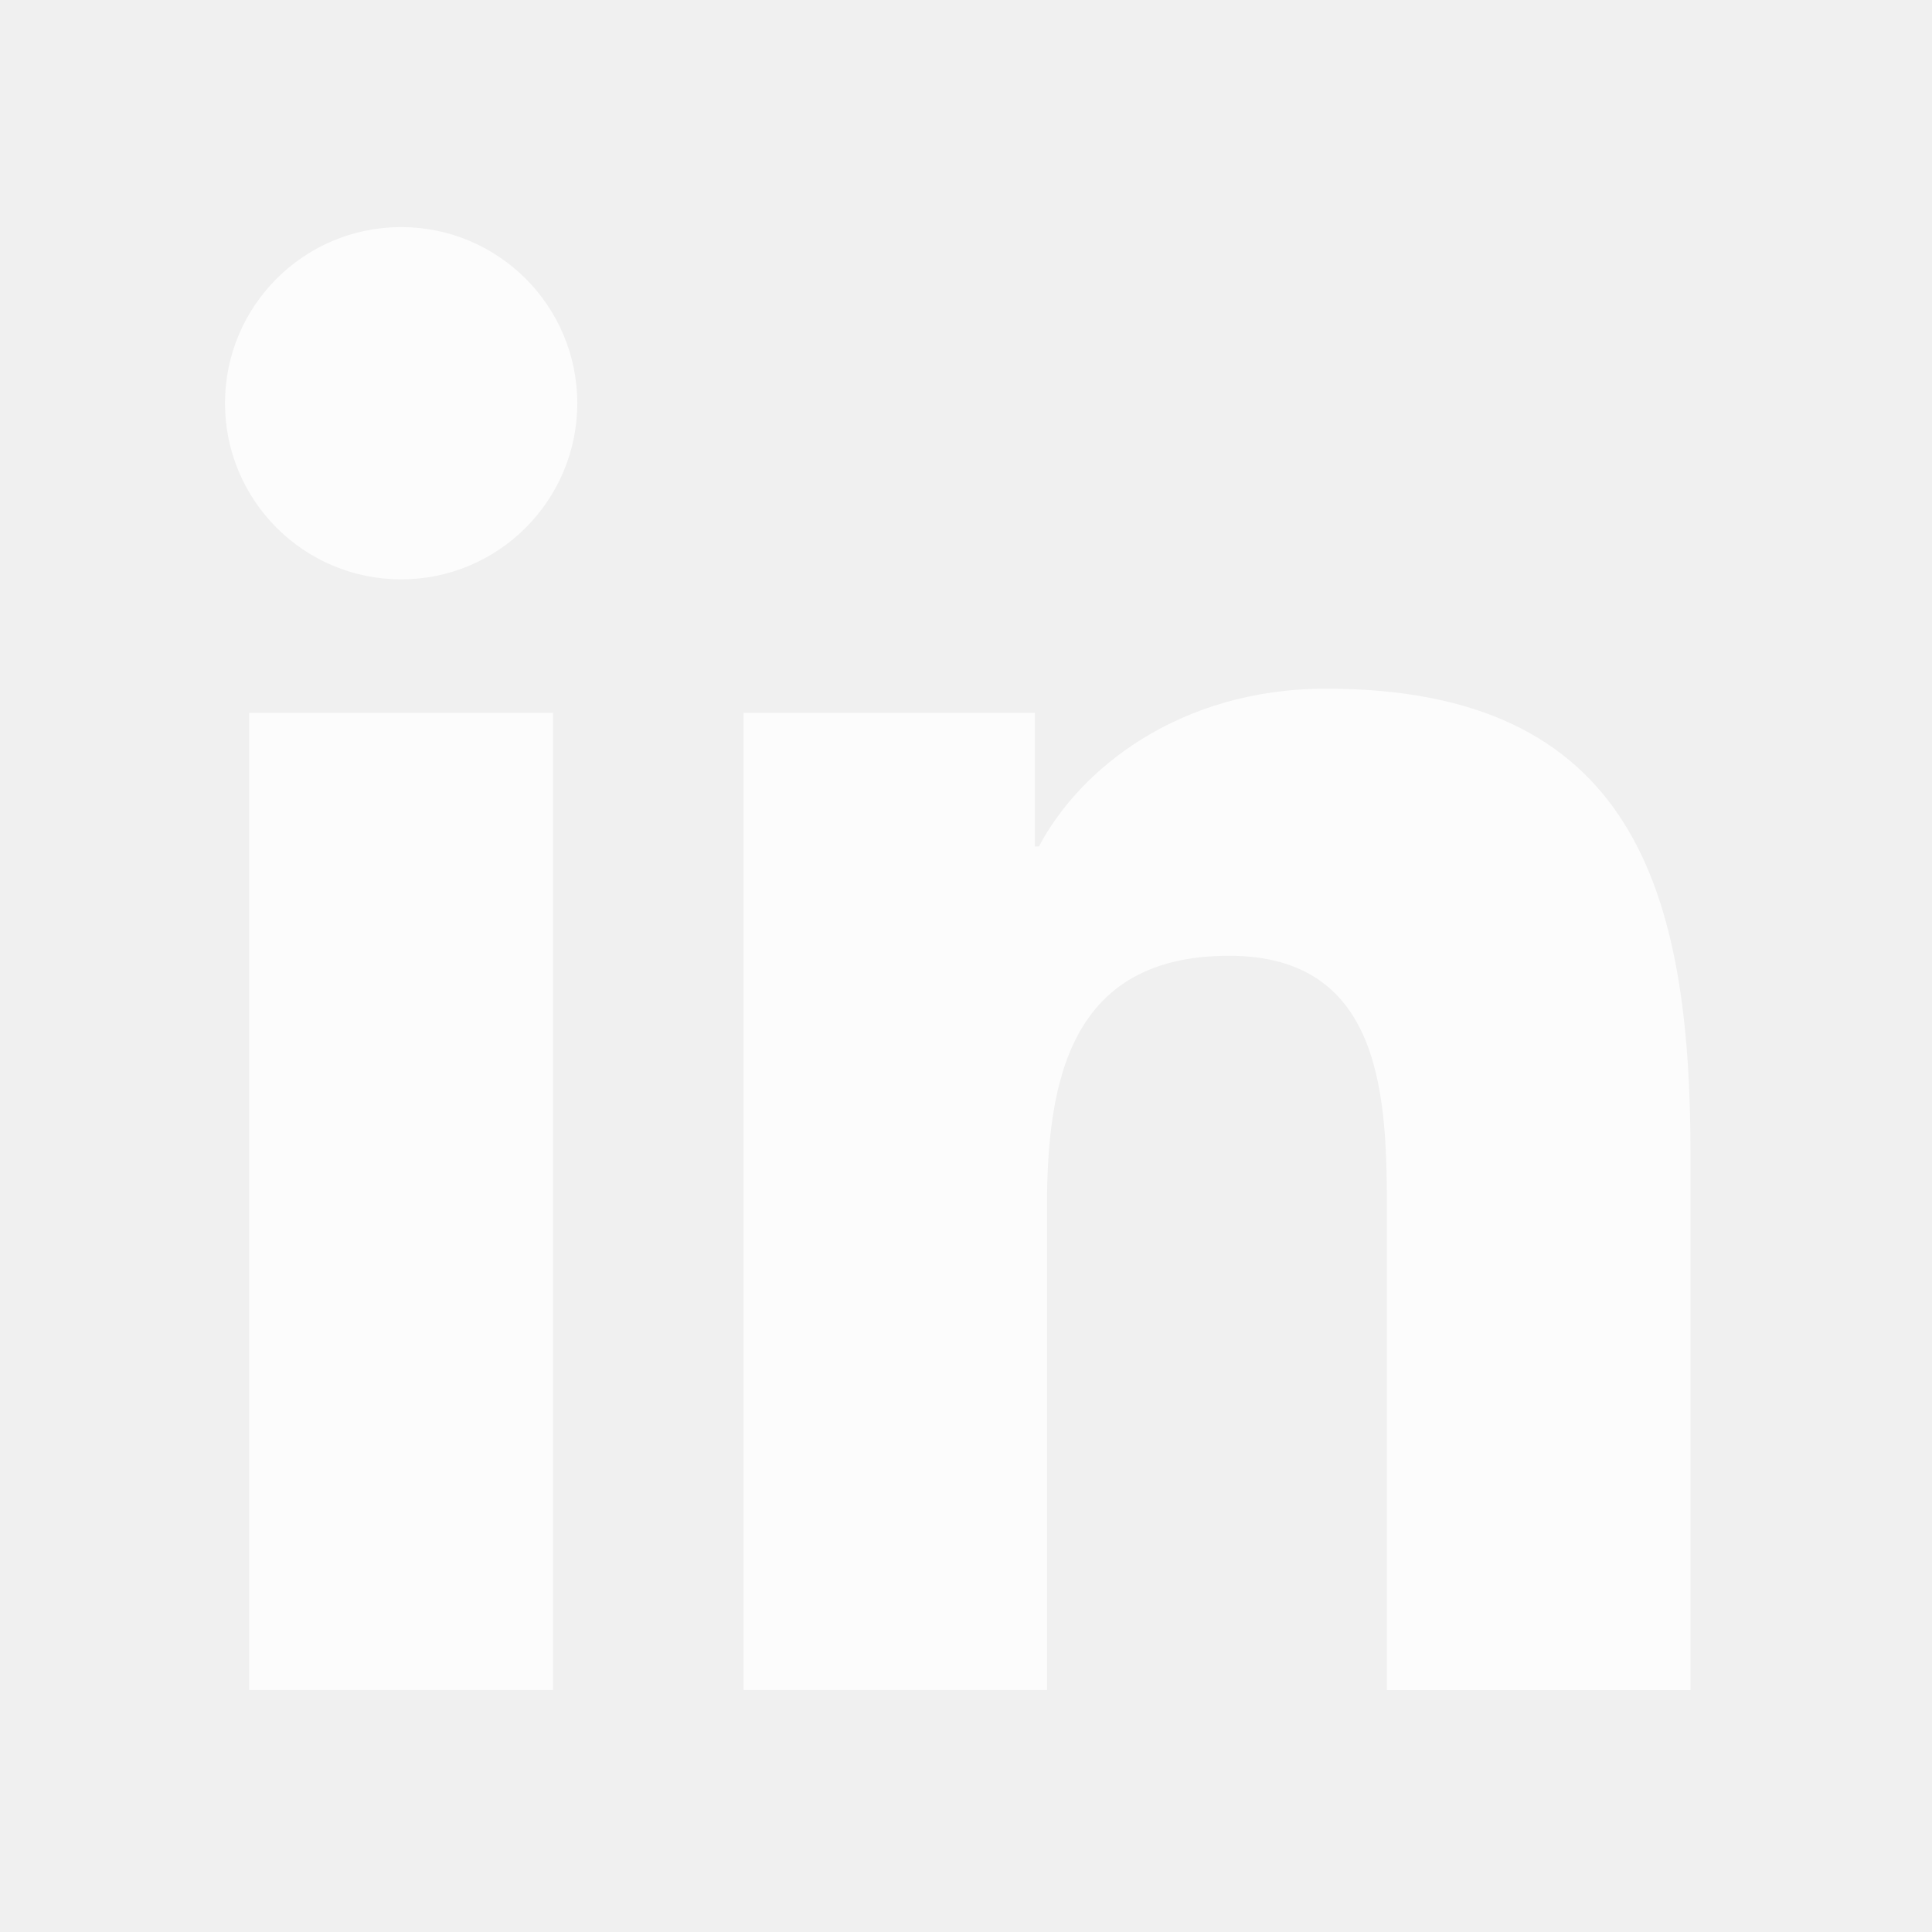
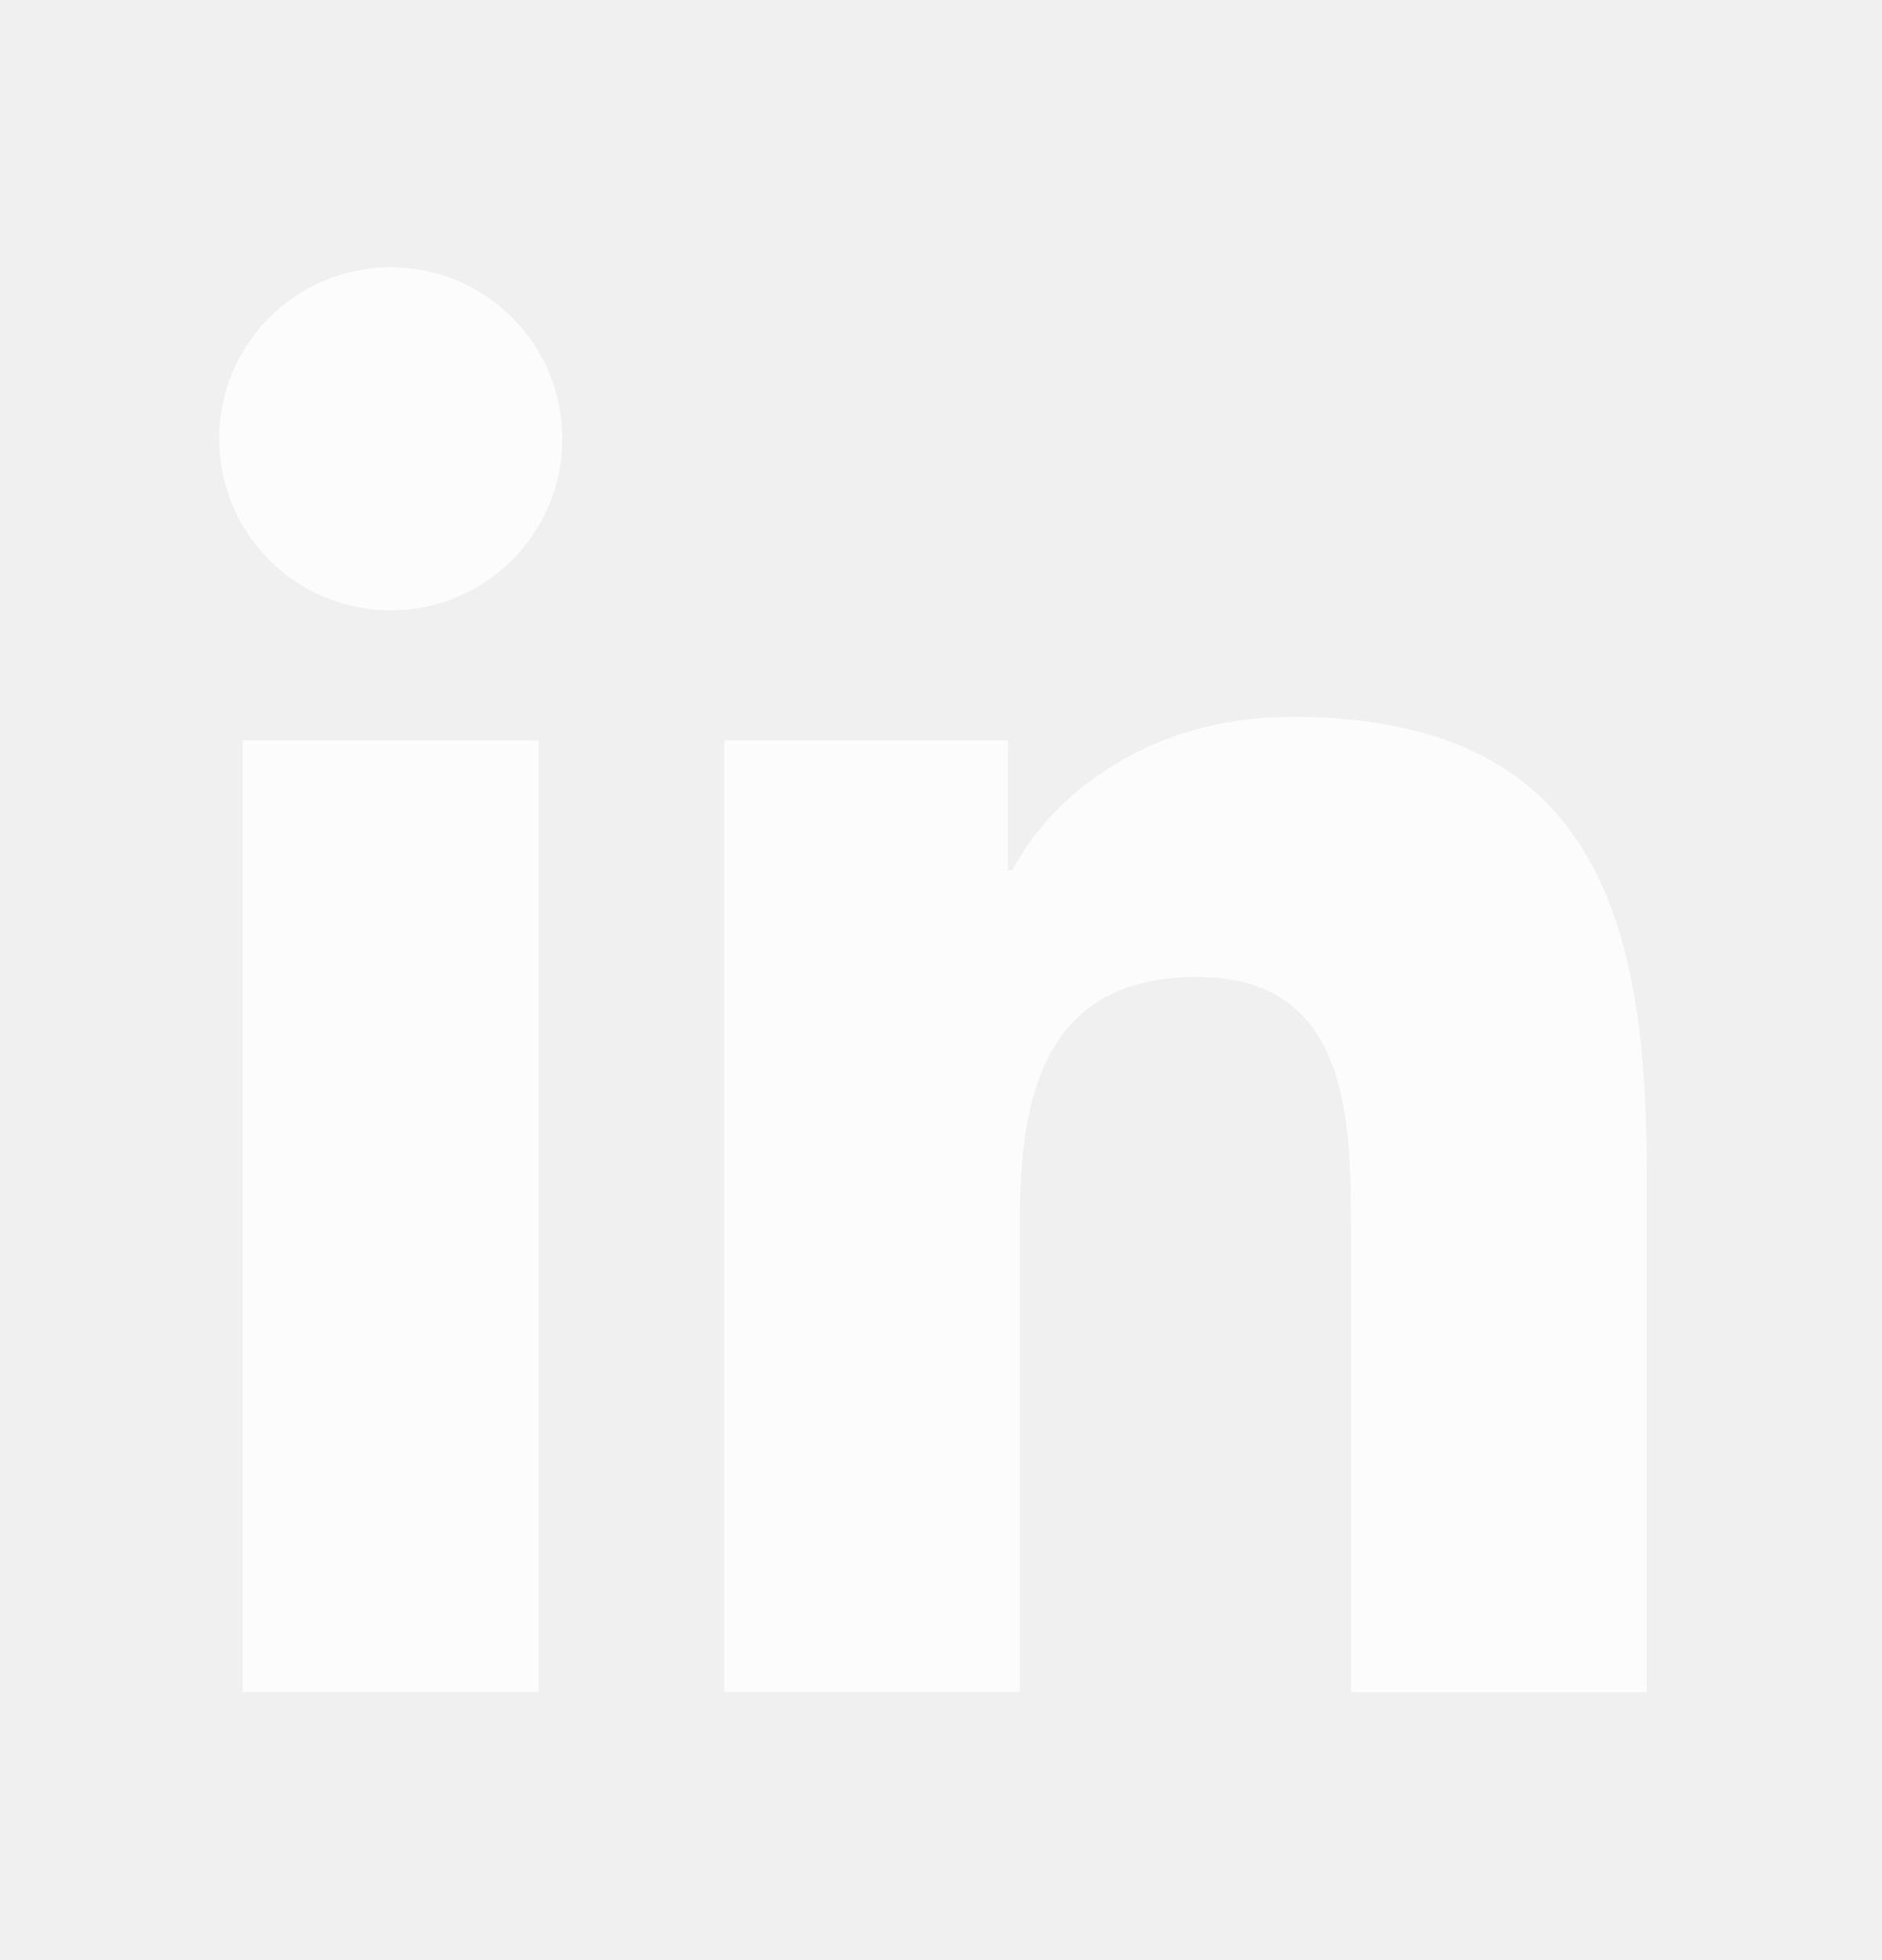
- <svg xmlns="http://www.w3.org/2000/svg" width="24" height="24" viewBox="0 0 24 24" fill="none">
-   <path d="M4.983 7.197C6.191 7.197 7.171 6.217 7.171 5.009C7.171 3.801 6.191 2.821 4.983 2.821C3.775 2.821 2.795 3.801 2.795 5.009C2.795 6.217 3.775 7.197 4.983 7.197Z" fill="white" fill-opacity="0.8" />
-   <path d="M9.237 8.855V20.994H13.006V14.991C13.006 13.407 13.304 11.873 15.268 11.873C17.205 11.873 17.229 13.684 17.229 15.091V20.995H21V14.338C21 11.068 20.296 8.555 16.474 8.555C14.639 8.555 13.409 9.562 12.906 10.515H12.855V8.855H9.237V8.855ZM3.095 8.855H6.87V20.994H3.095V8.855Z" fill="white" fill-opacity="0.8" />
+ <svg xmlns="http://www.w3.org/2000/svg" width="24" height="25" viewBox="0 0 24 25" fill="none">
+   <path d="M4.983 7.785C6.191 7.785 7.171 6.806 7.171 5.597C7.171 4.389 6.191 3.409 4.983 3.409C3.775 3.409 2.795 4.389 2.795 5.597C2.795 6.806 3.775 7.785 4.983 7.785Z" fill="white" fill-opacity="0.8" />
+   <path d="M9.237 9.443V21.582H13.006V15.579C13.006 13.995 13.304 12.461 15.268 12.461C17.205 12.461 17.229 14.272 17.229 15.679V21.583H21V14.926C21 11.656 20.296 9.143 16.474 9.143C14.639 9.143 13.409 10.15 12.906 11.103H12.855V9.443H9.237V9.443ZM3.095 9.443H6.87V21.582H3.095V9.443Z" fill="white" fill-opacity="0.8" />
</svg>
